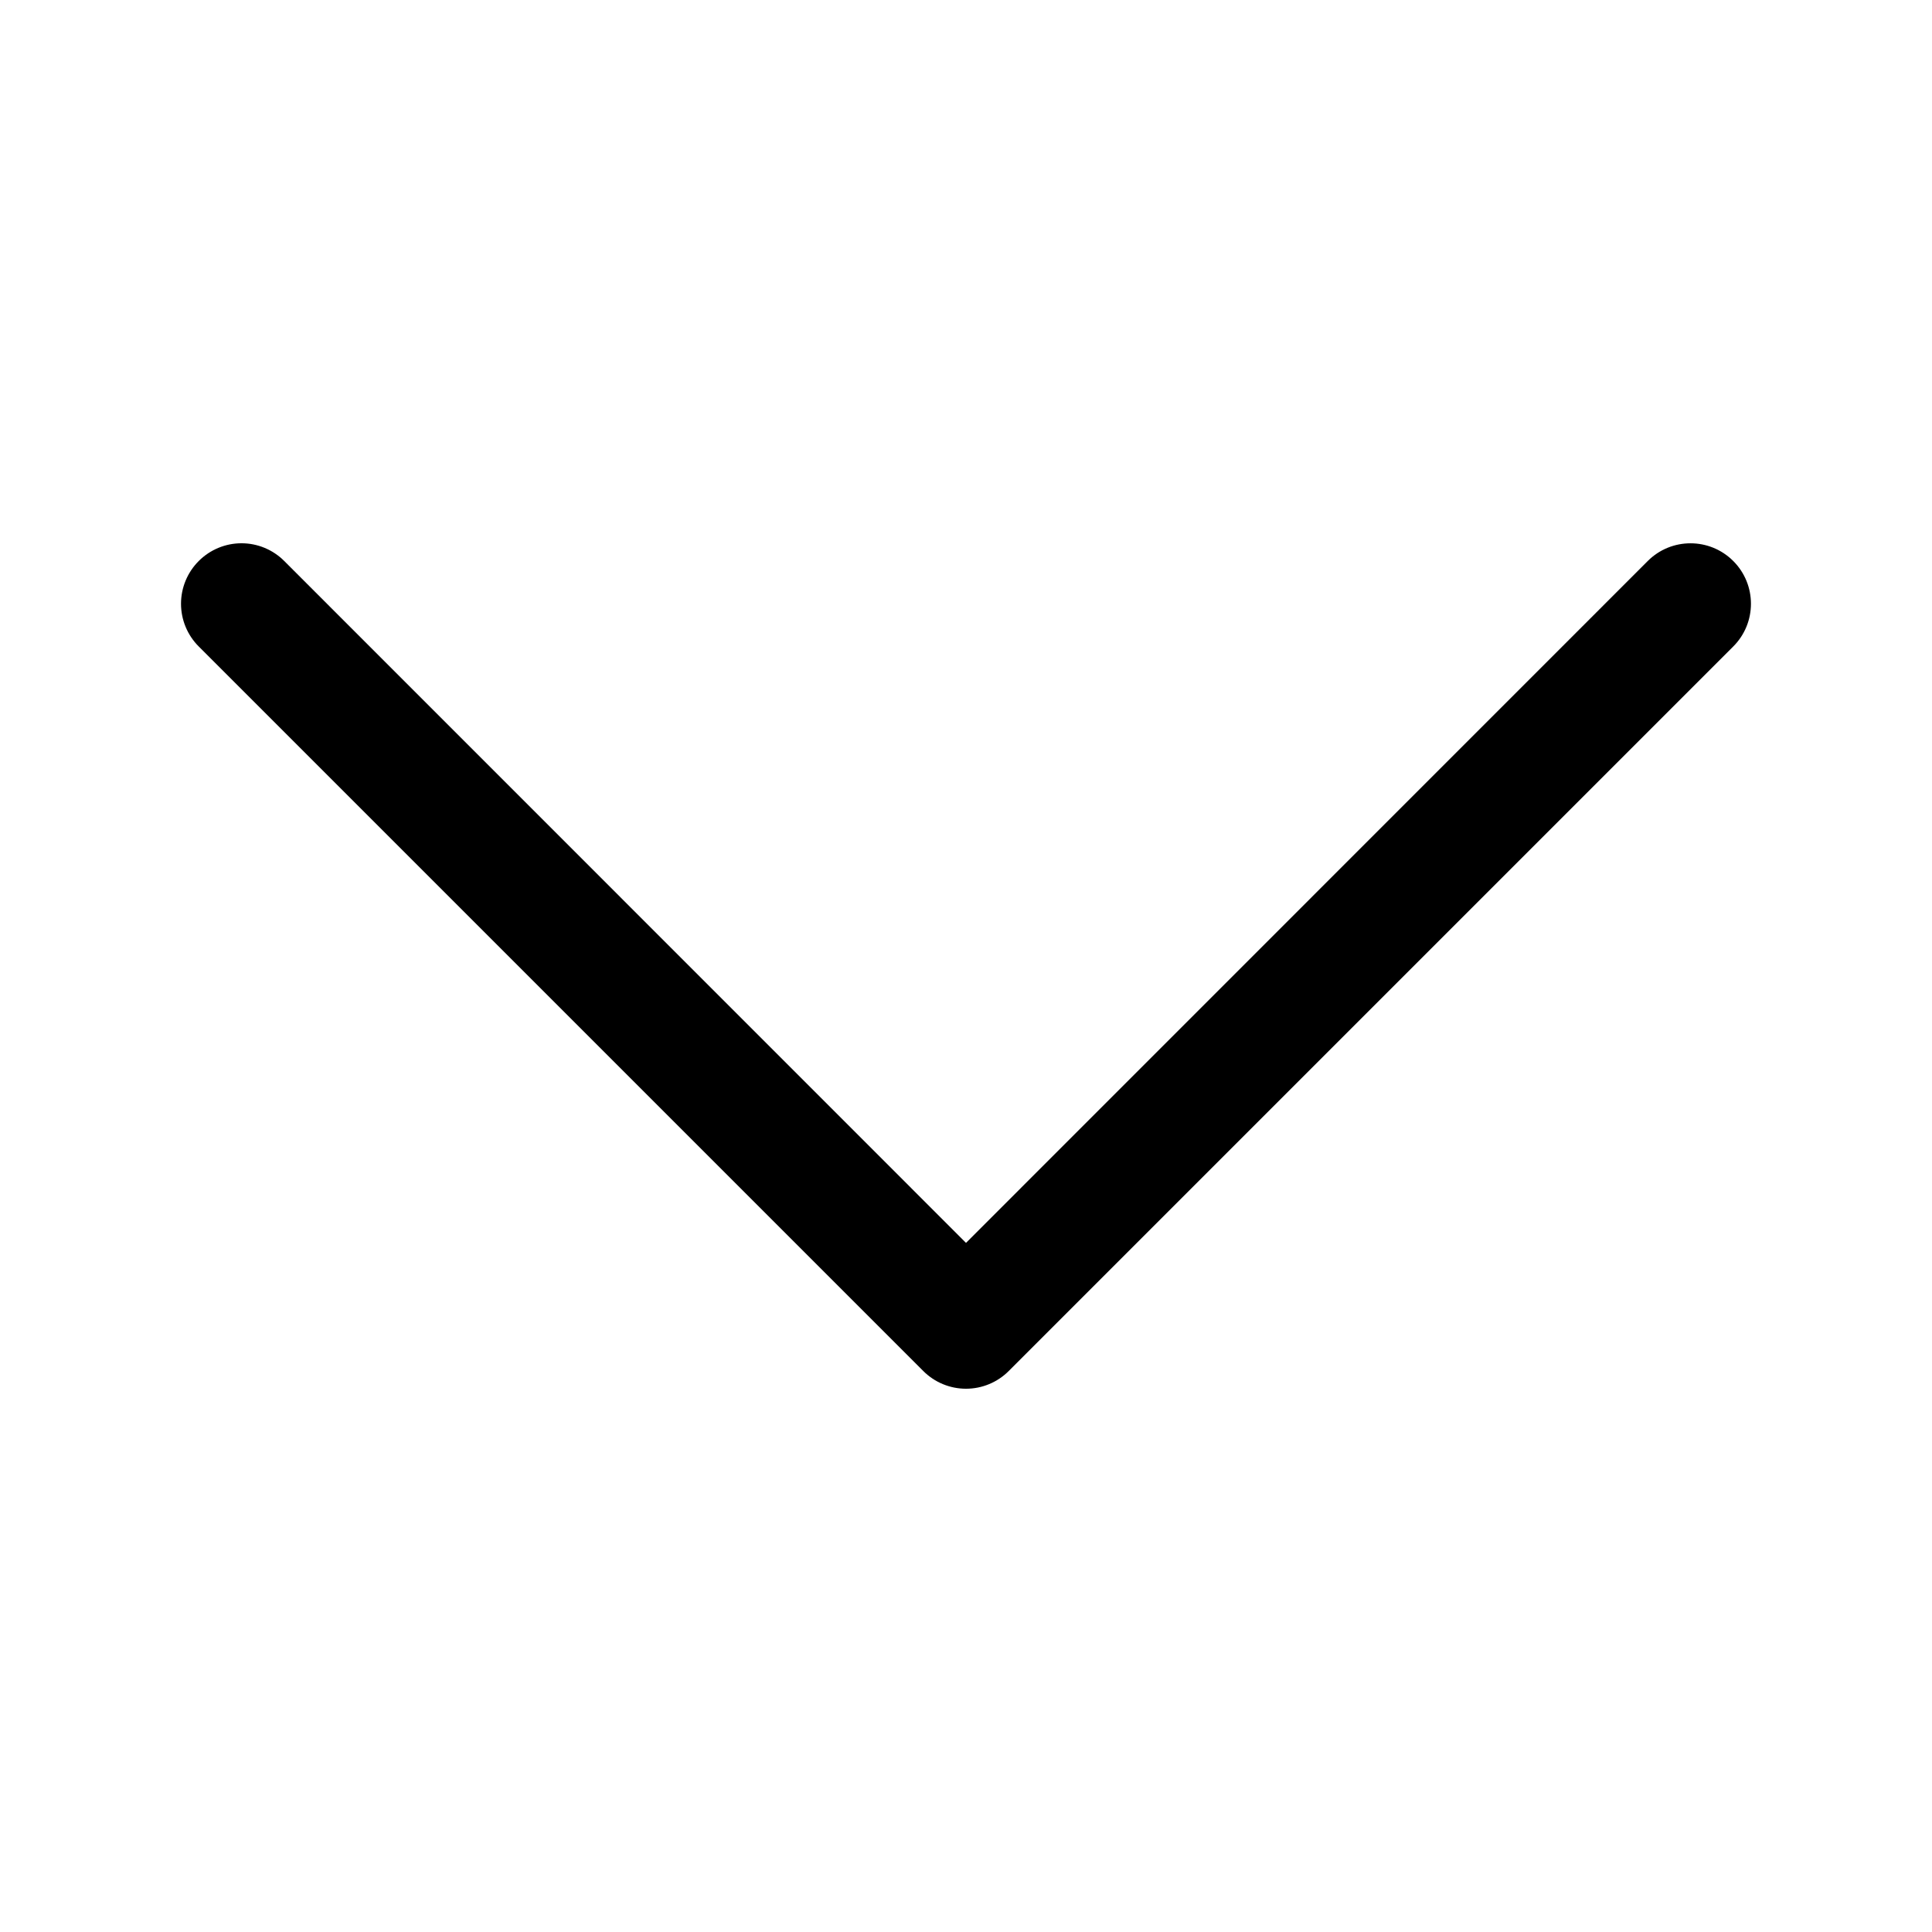
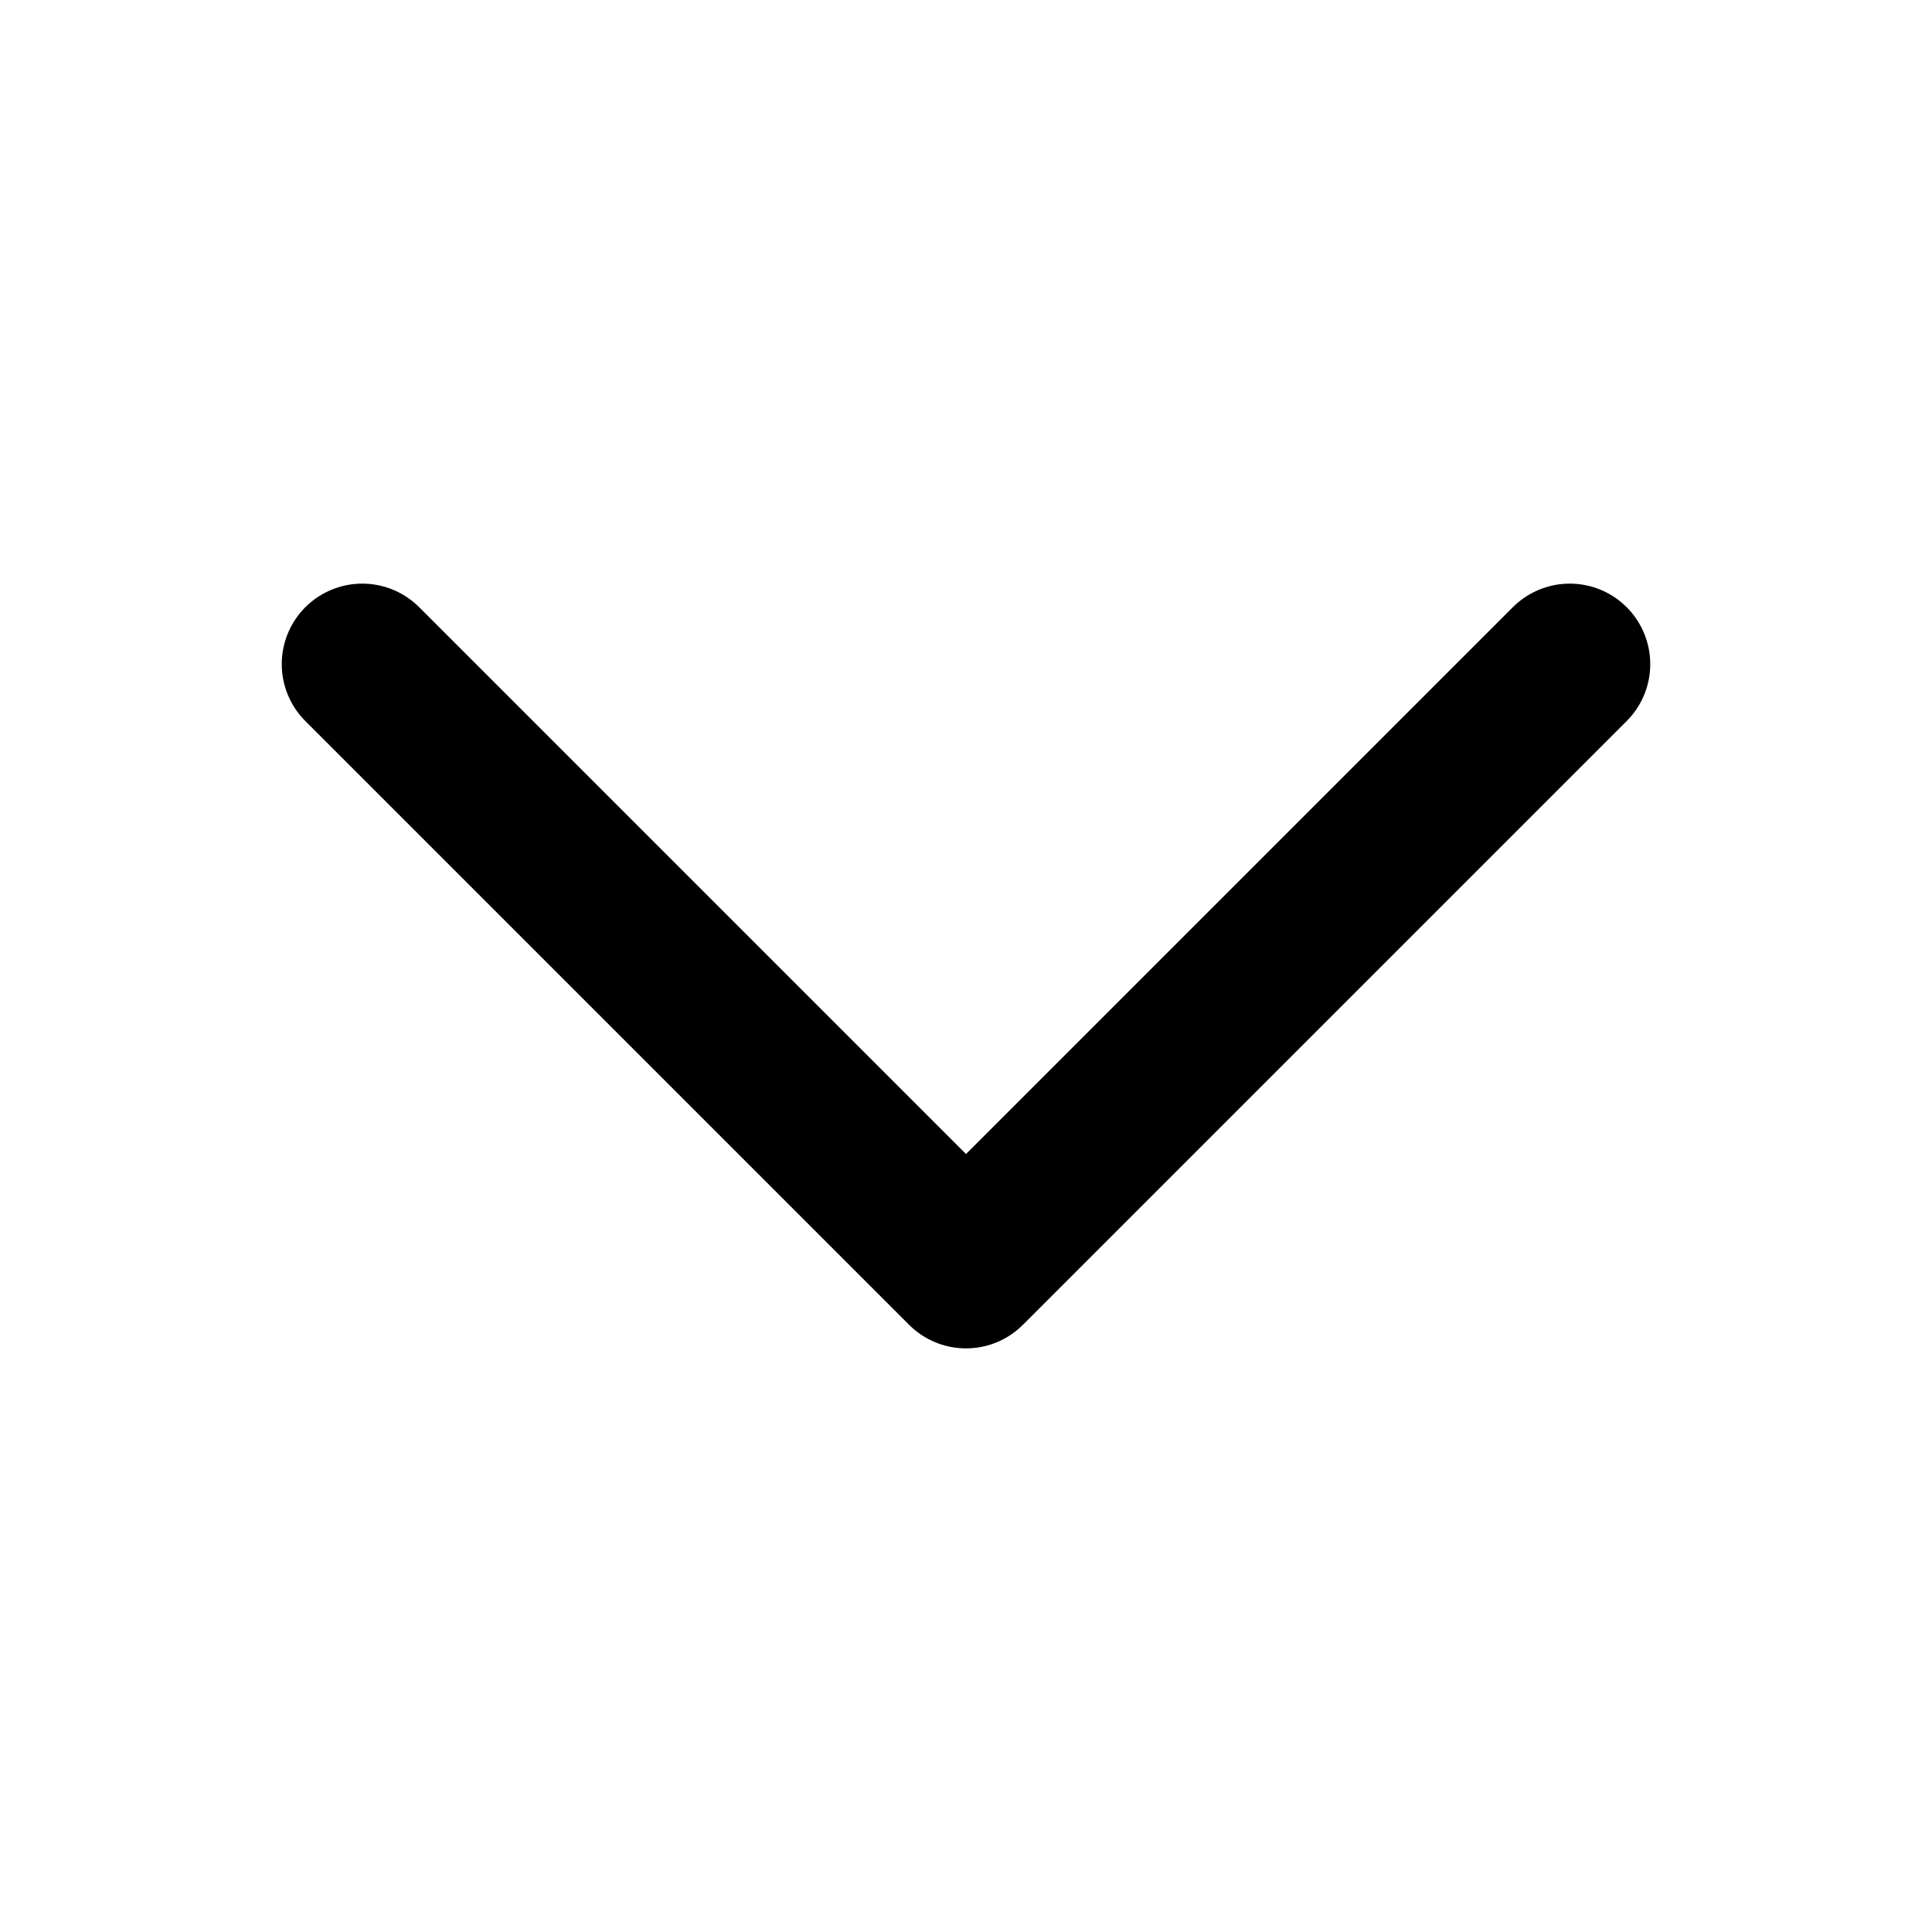
- <svg xmlns="http://www.w3.org/2000/svg" width="16" height="16" fill="currentColor" class="bi bi-chevron-down" viewBox="0 0 16 16">
-   <path fill-rule="evenodd" d="M1.646 4.646a.5.5 0 0 1 .708 0L8 10.293l5.646-5.647a.5.5 0 0 1 .708.708l-6 6a.5.5 0 0 1-.708 0l-6-6a.5.5 0 0 1 0-.708" />
+ <svg xmlns="http://www.w3.org/2000/svg" fill="none" viewBox="0 0 24 24" stroke-width="2" stroke="currentColor" class="size-6">
+   <path stroke-linecap="round" stroke-linejoin="round" d="m19.5 8.25-7.5 7.5-7.5-7.5" />
</svg>
